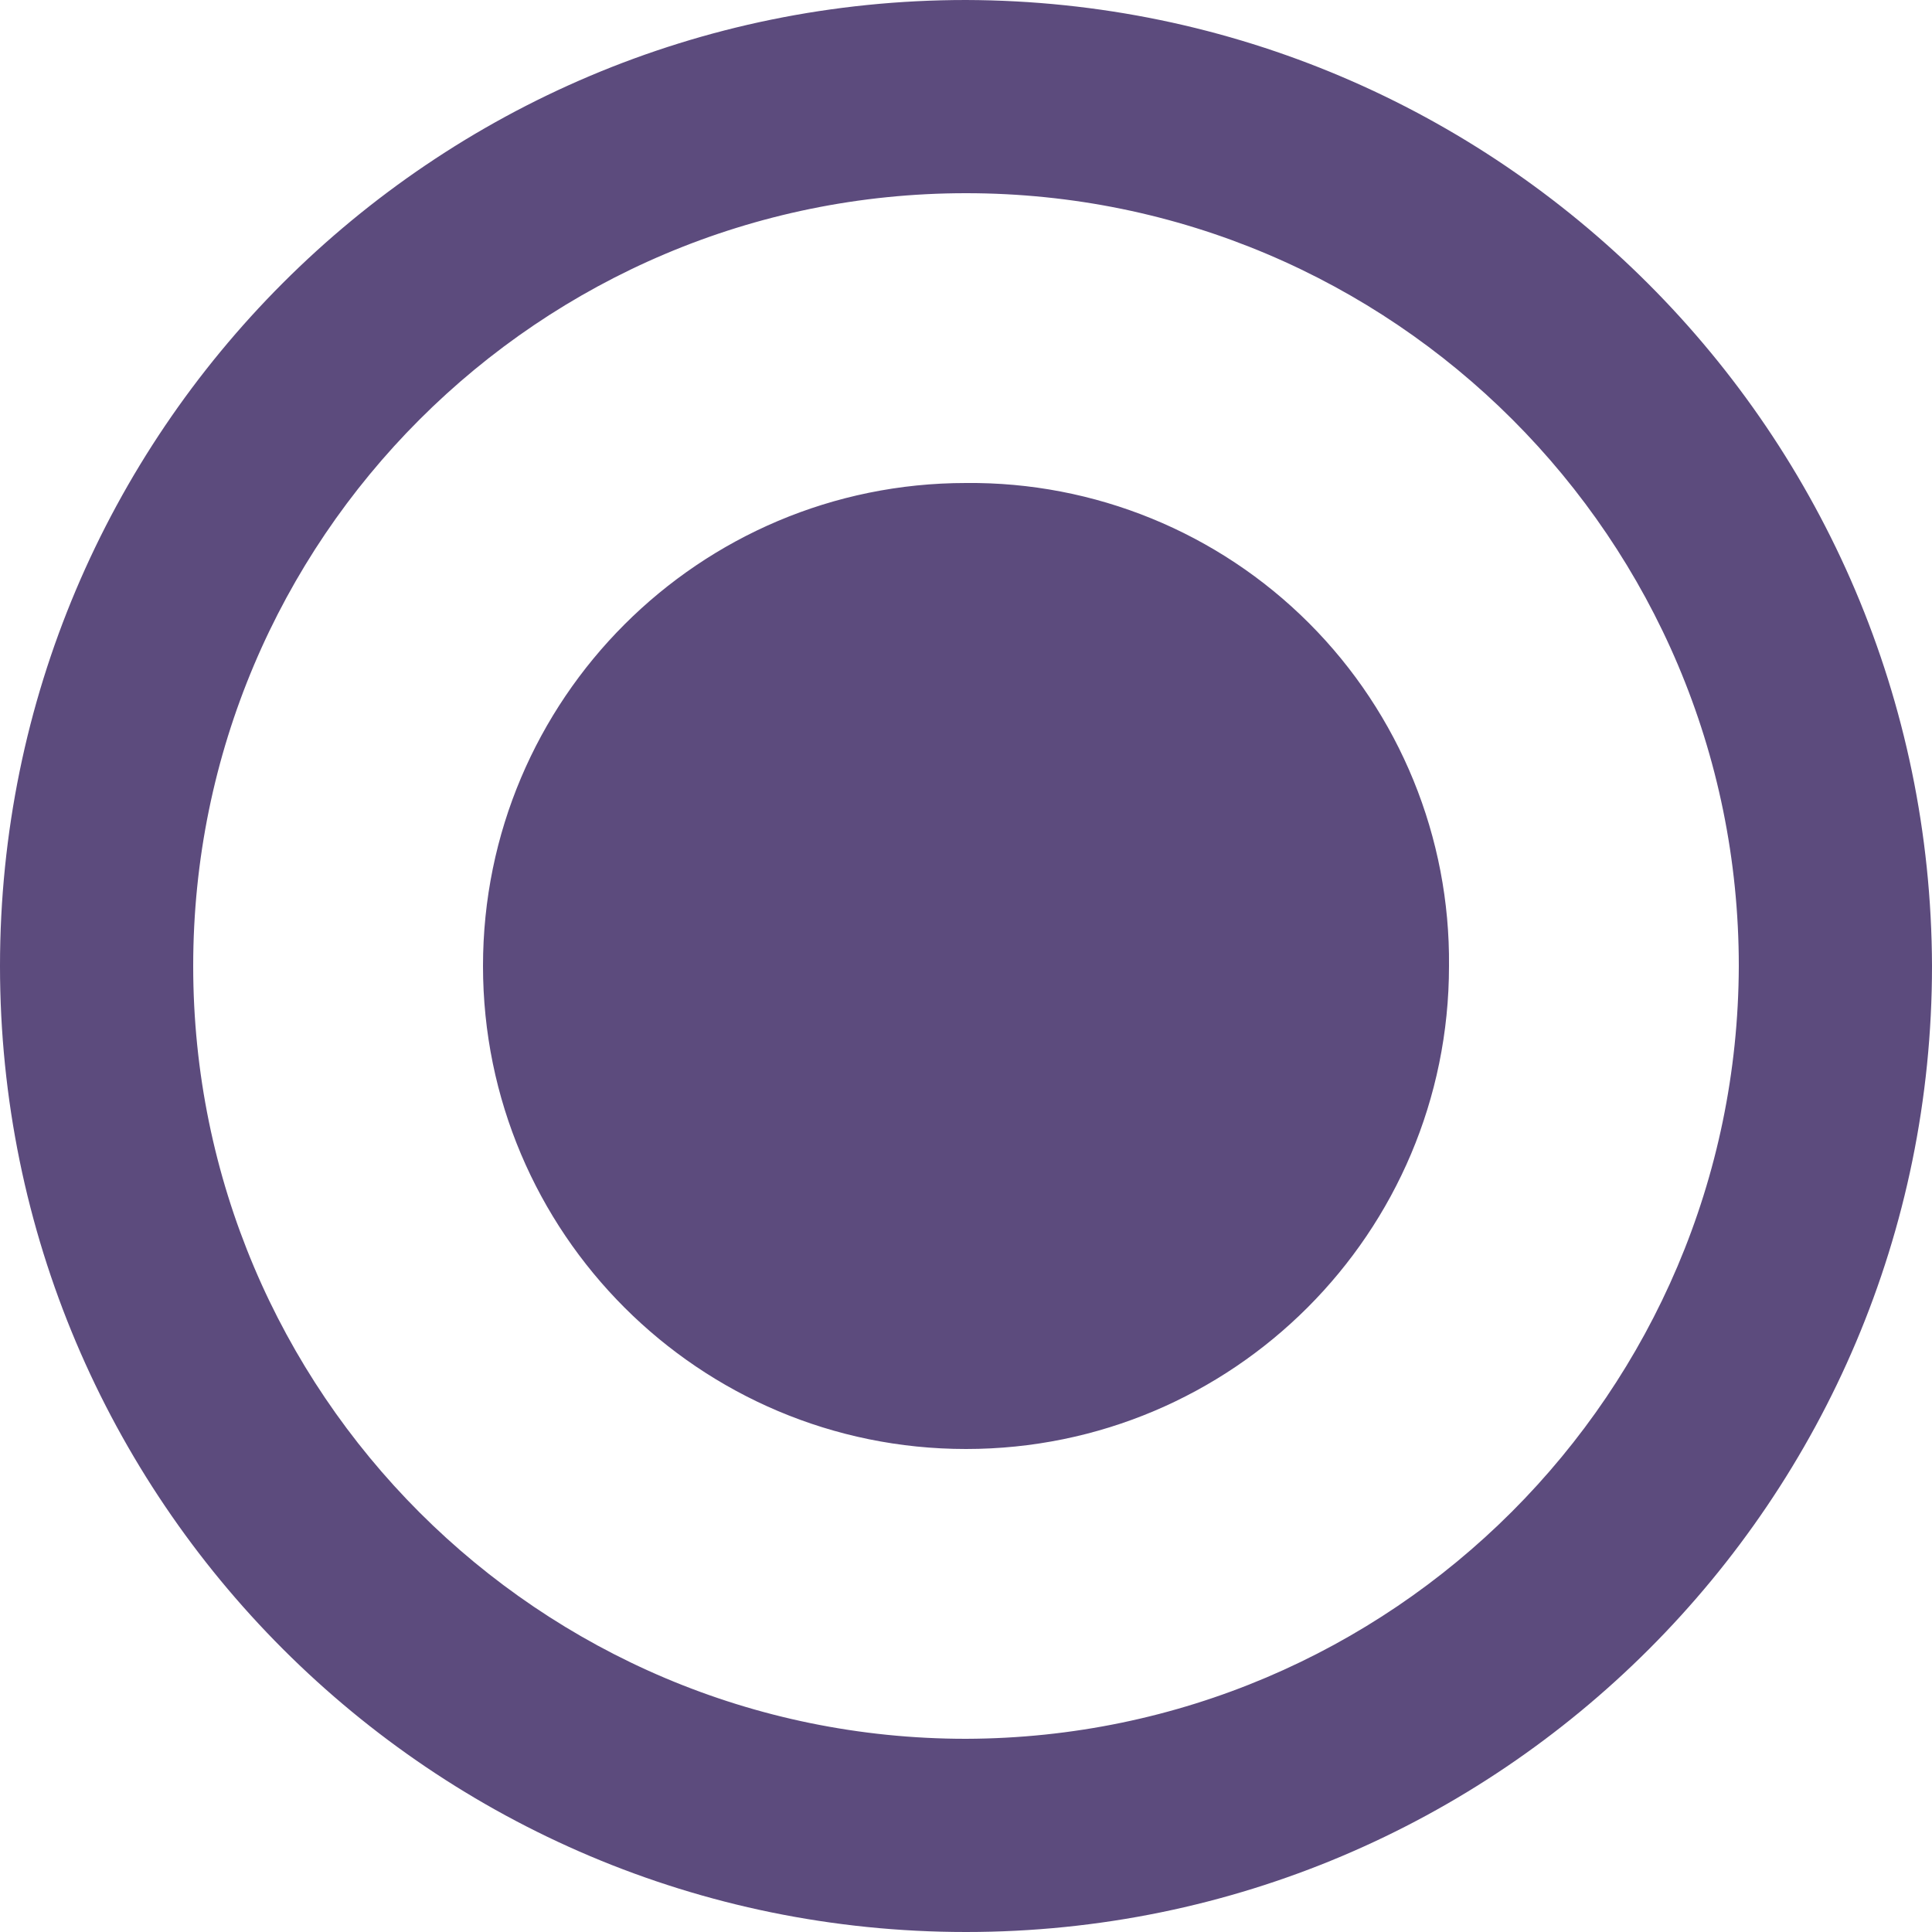
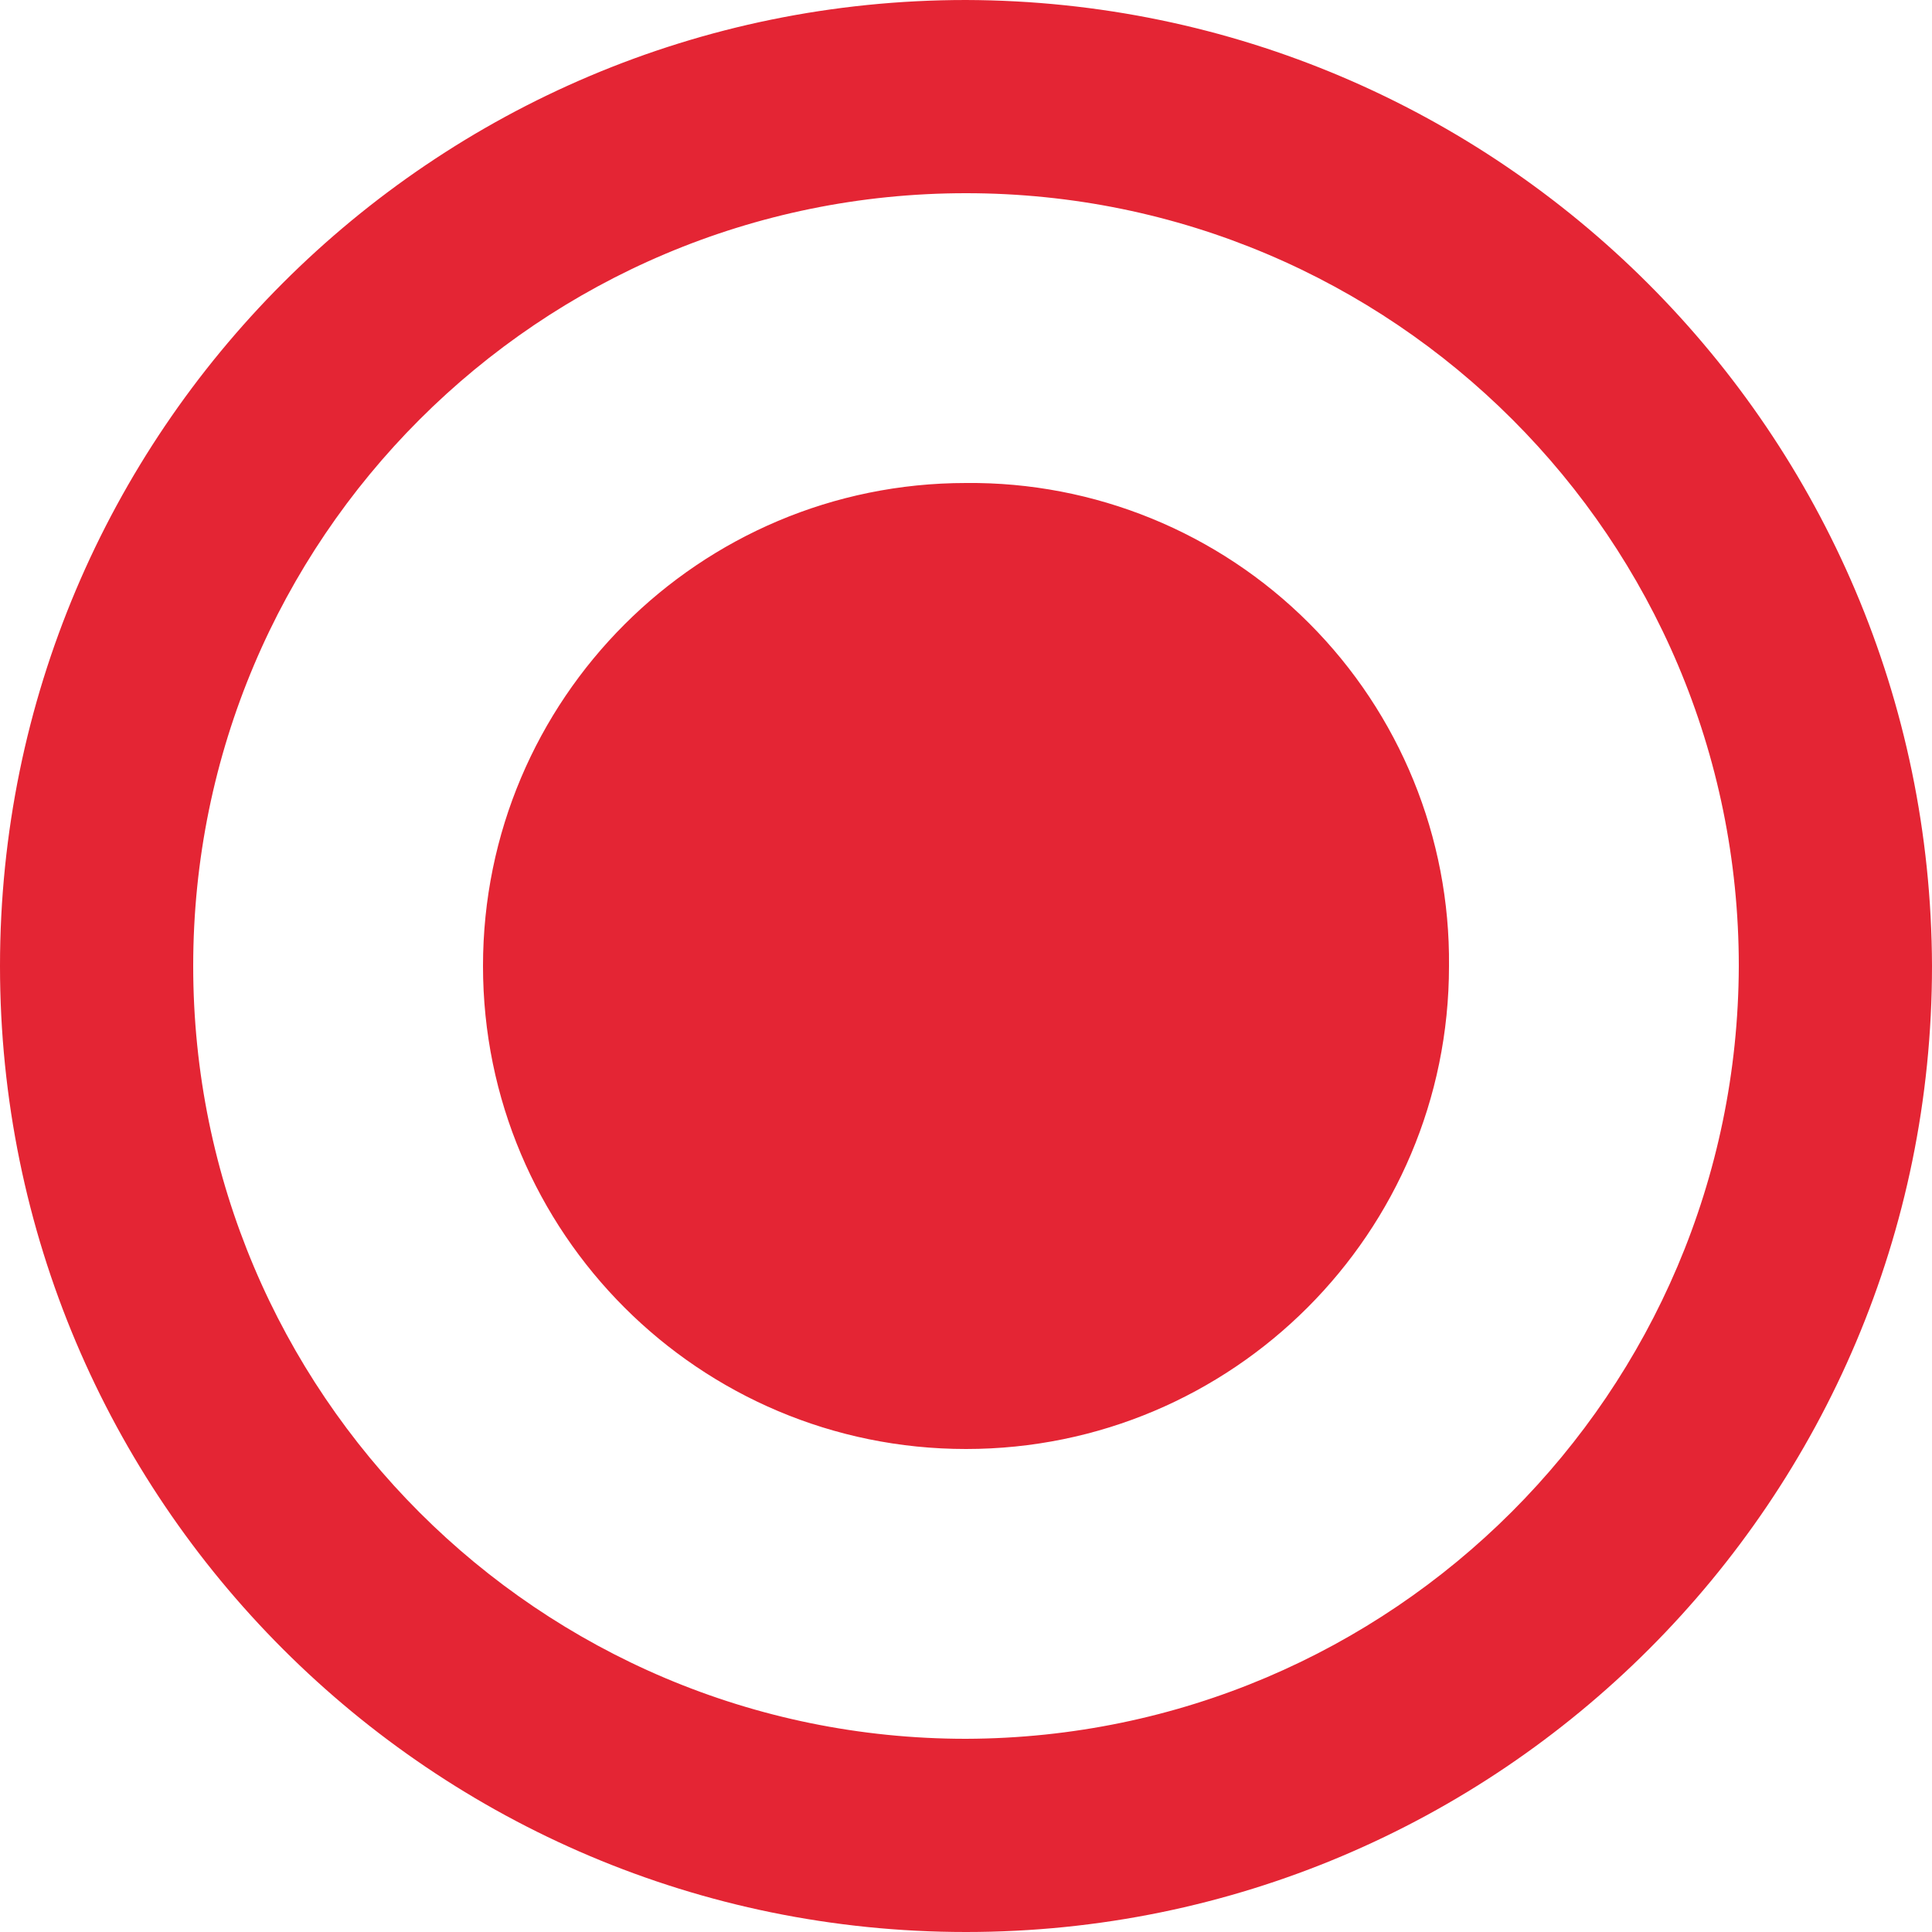
<svg xmlns="http://www.w3.org/2000/svg" width="24" height="24" viewBox="0 0 24 24">
  <defs>
    <style type="text/css">
-             .cls-1{fill:#5c4b7d;fill-rule:evenodd}
+             .cls-1{fill:#E42534;fill-rule:evenodd}
        </style>
  </defs>
  <g id="radiobttom_active" transform="translate(-508 -240)">
    <path id="radio_on" d="M14 8a6 6 0 1 0 6 6 5.942 5.942 0 0 0-6-6zm0-6a12 12 0 1 0 12 12A12.035 12.035 0 0 0 14 2zm0 21.6a9.6 9.6 0 1 1 9.6-9.6 9.628 9.628 0 0 1-9.6 9.6z" class="cls-1" transform="translate(506 238)" />
  </g>
</svg>
